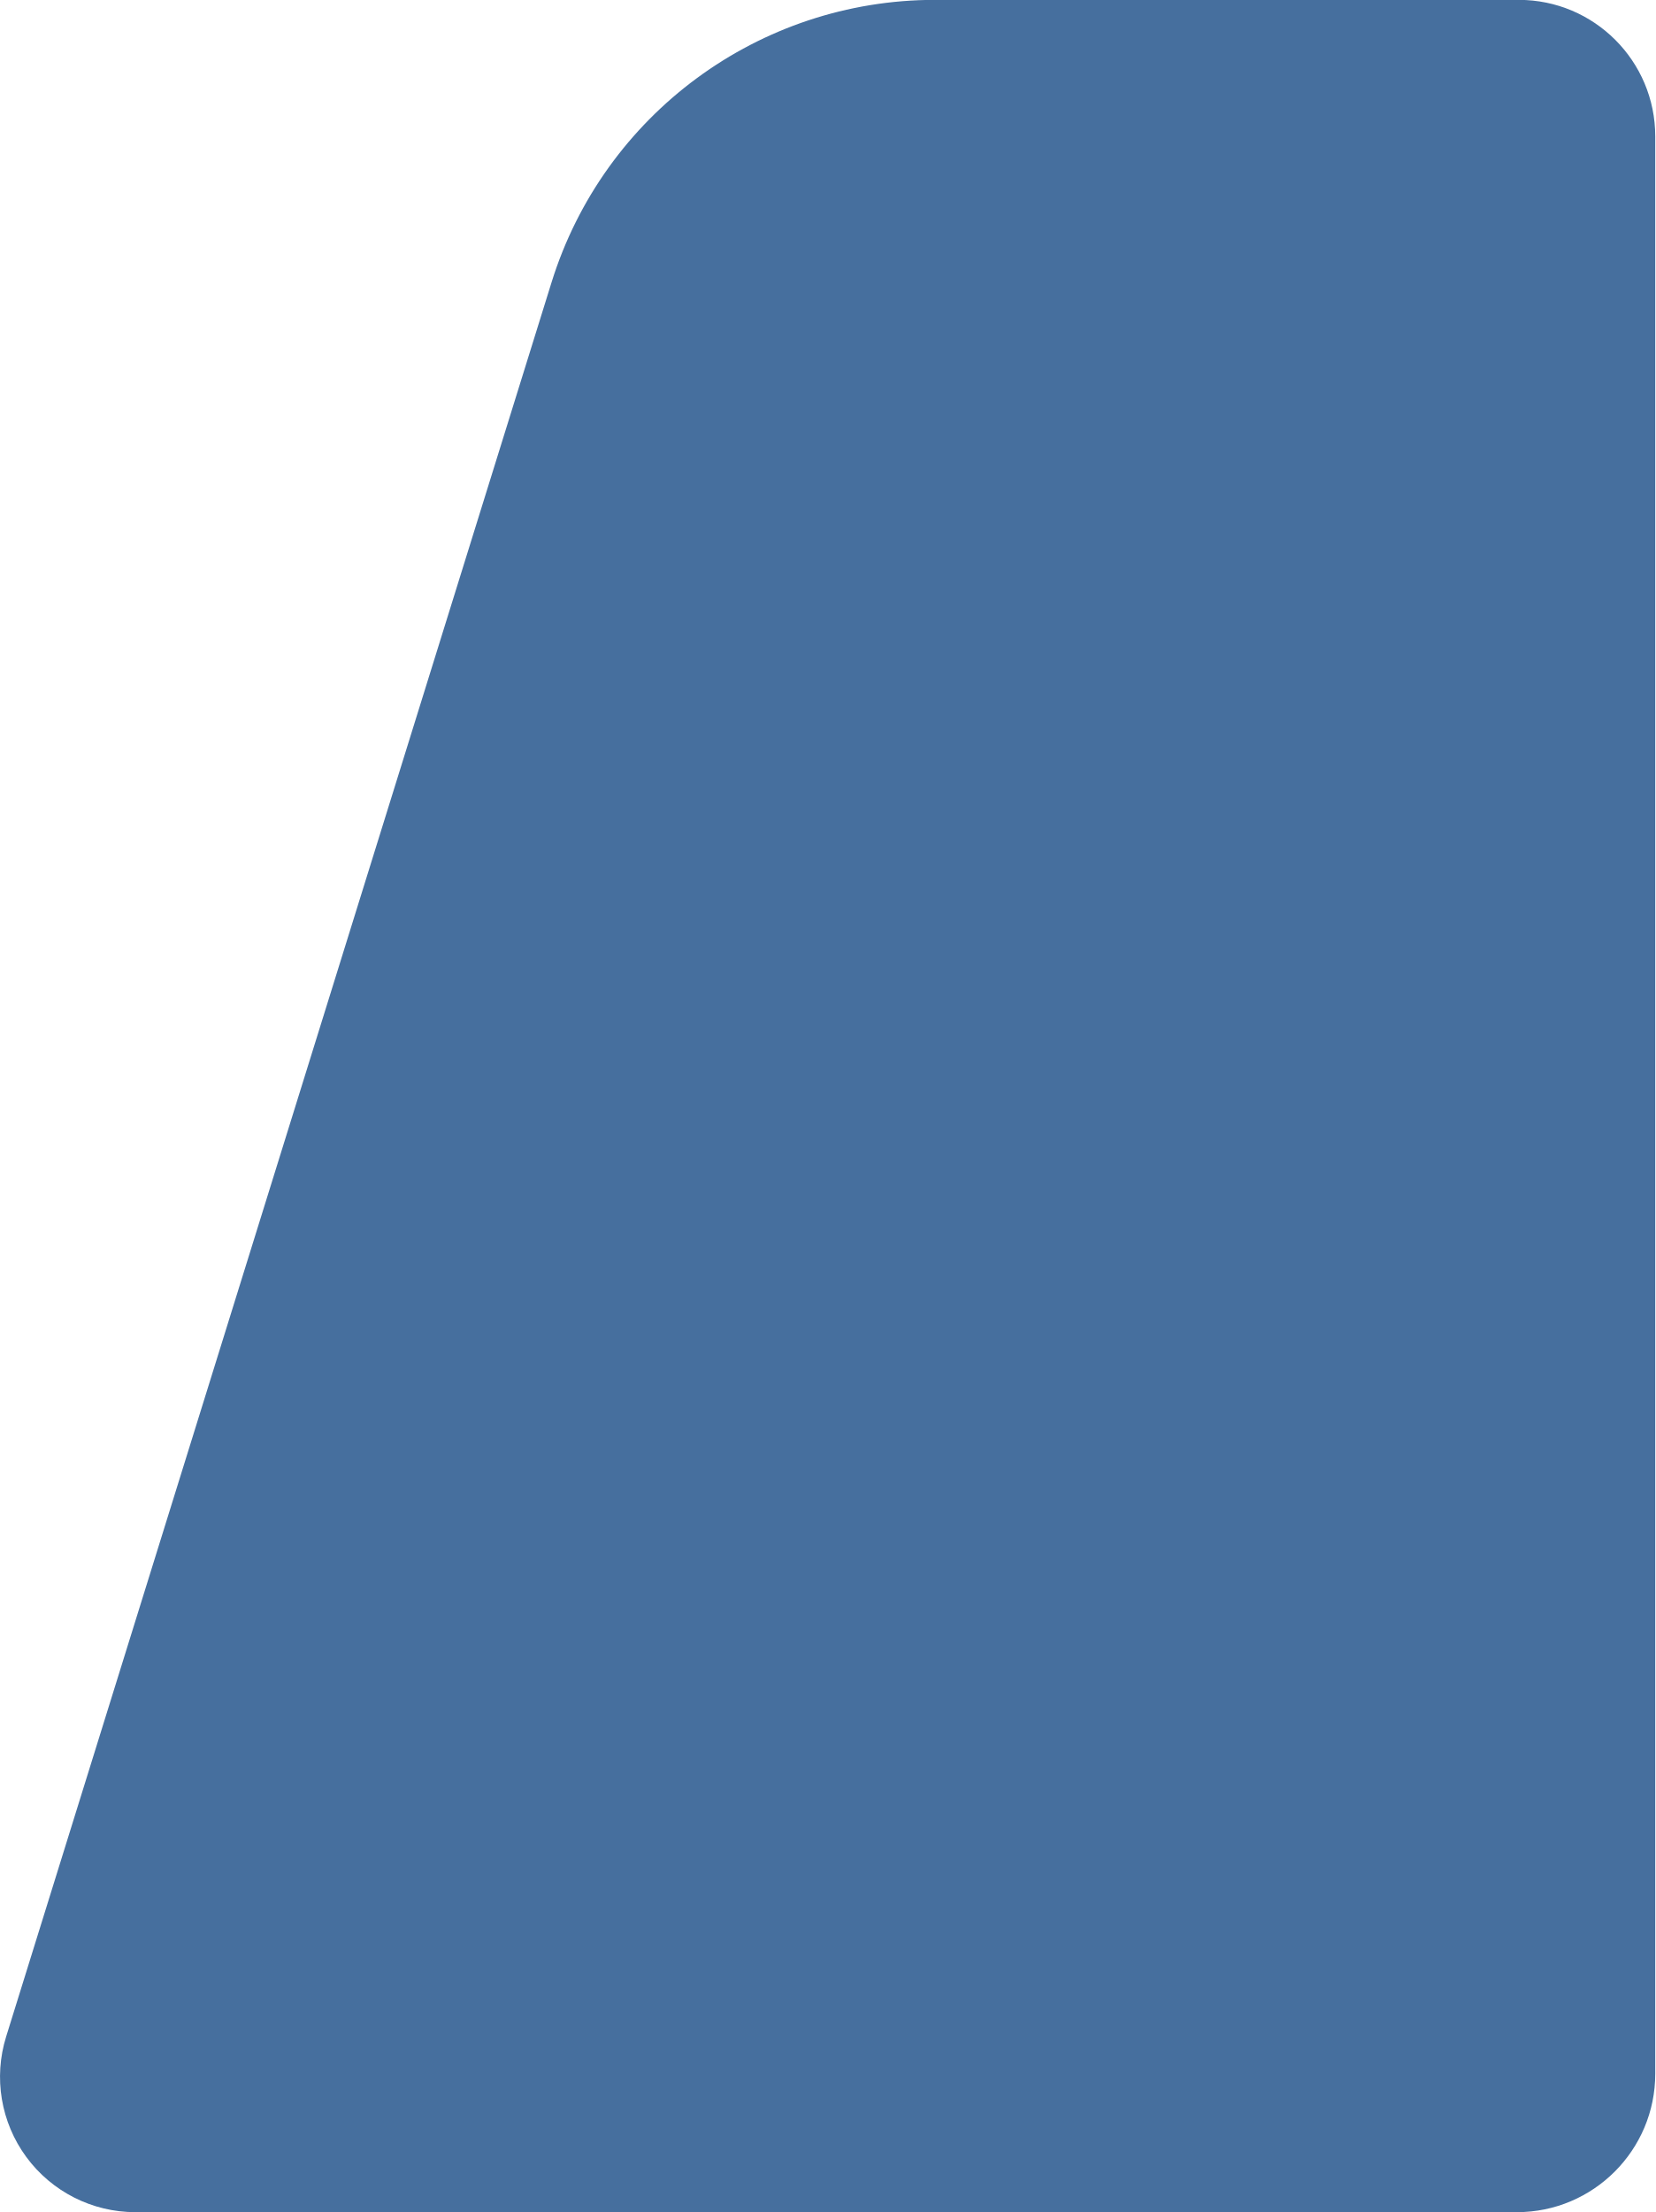
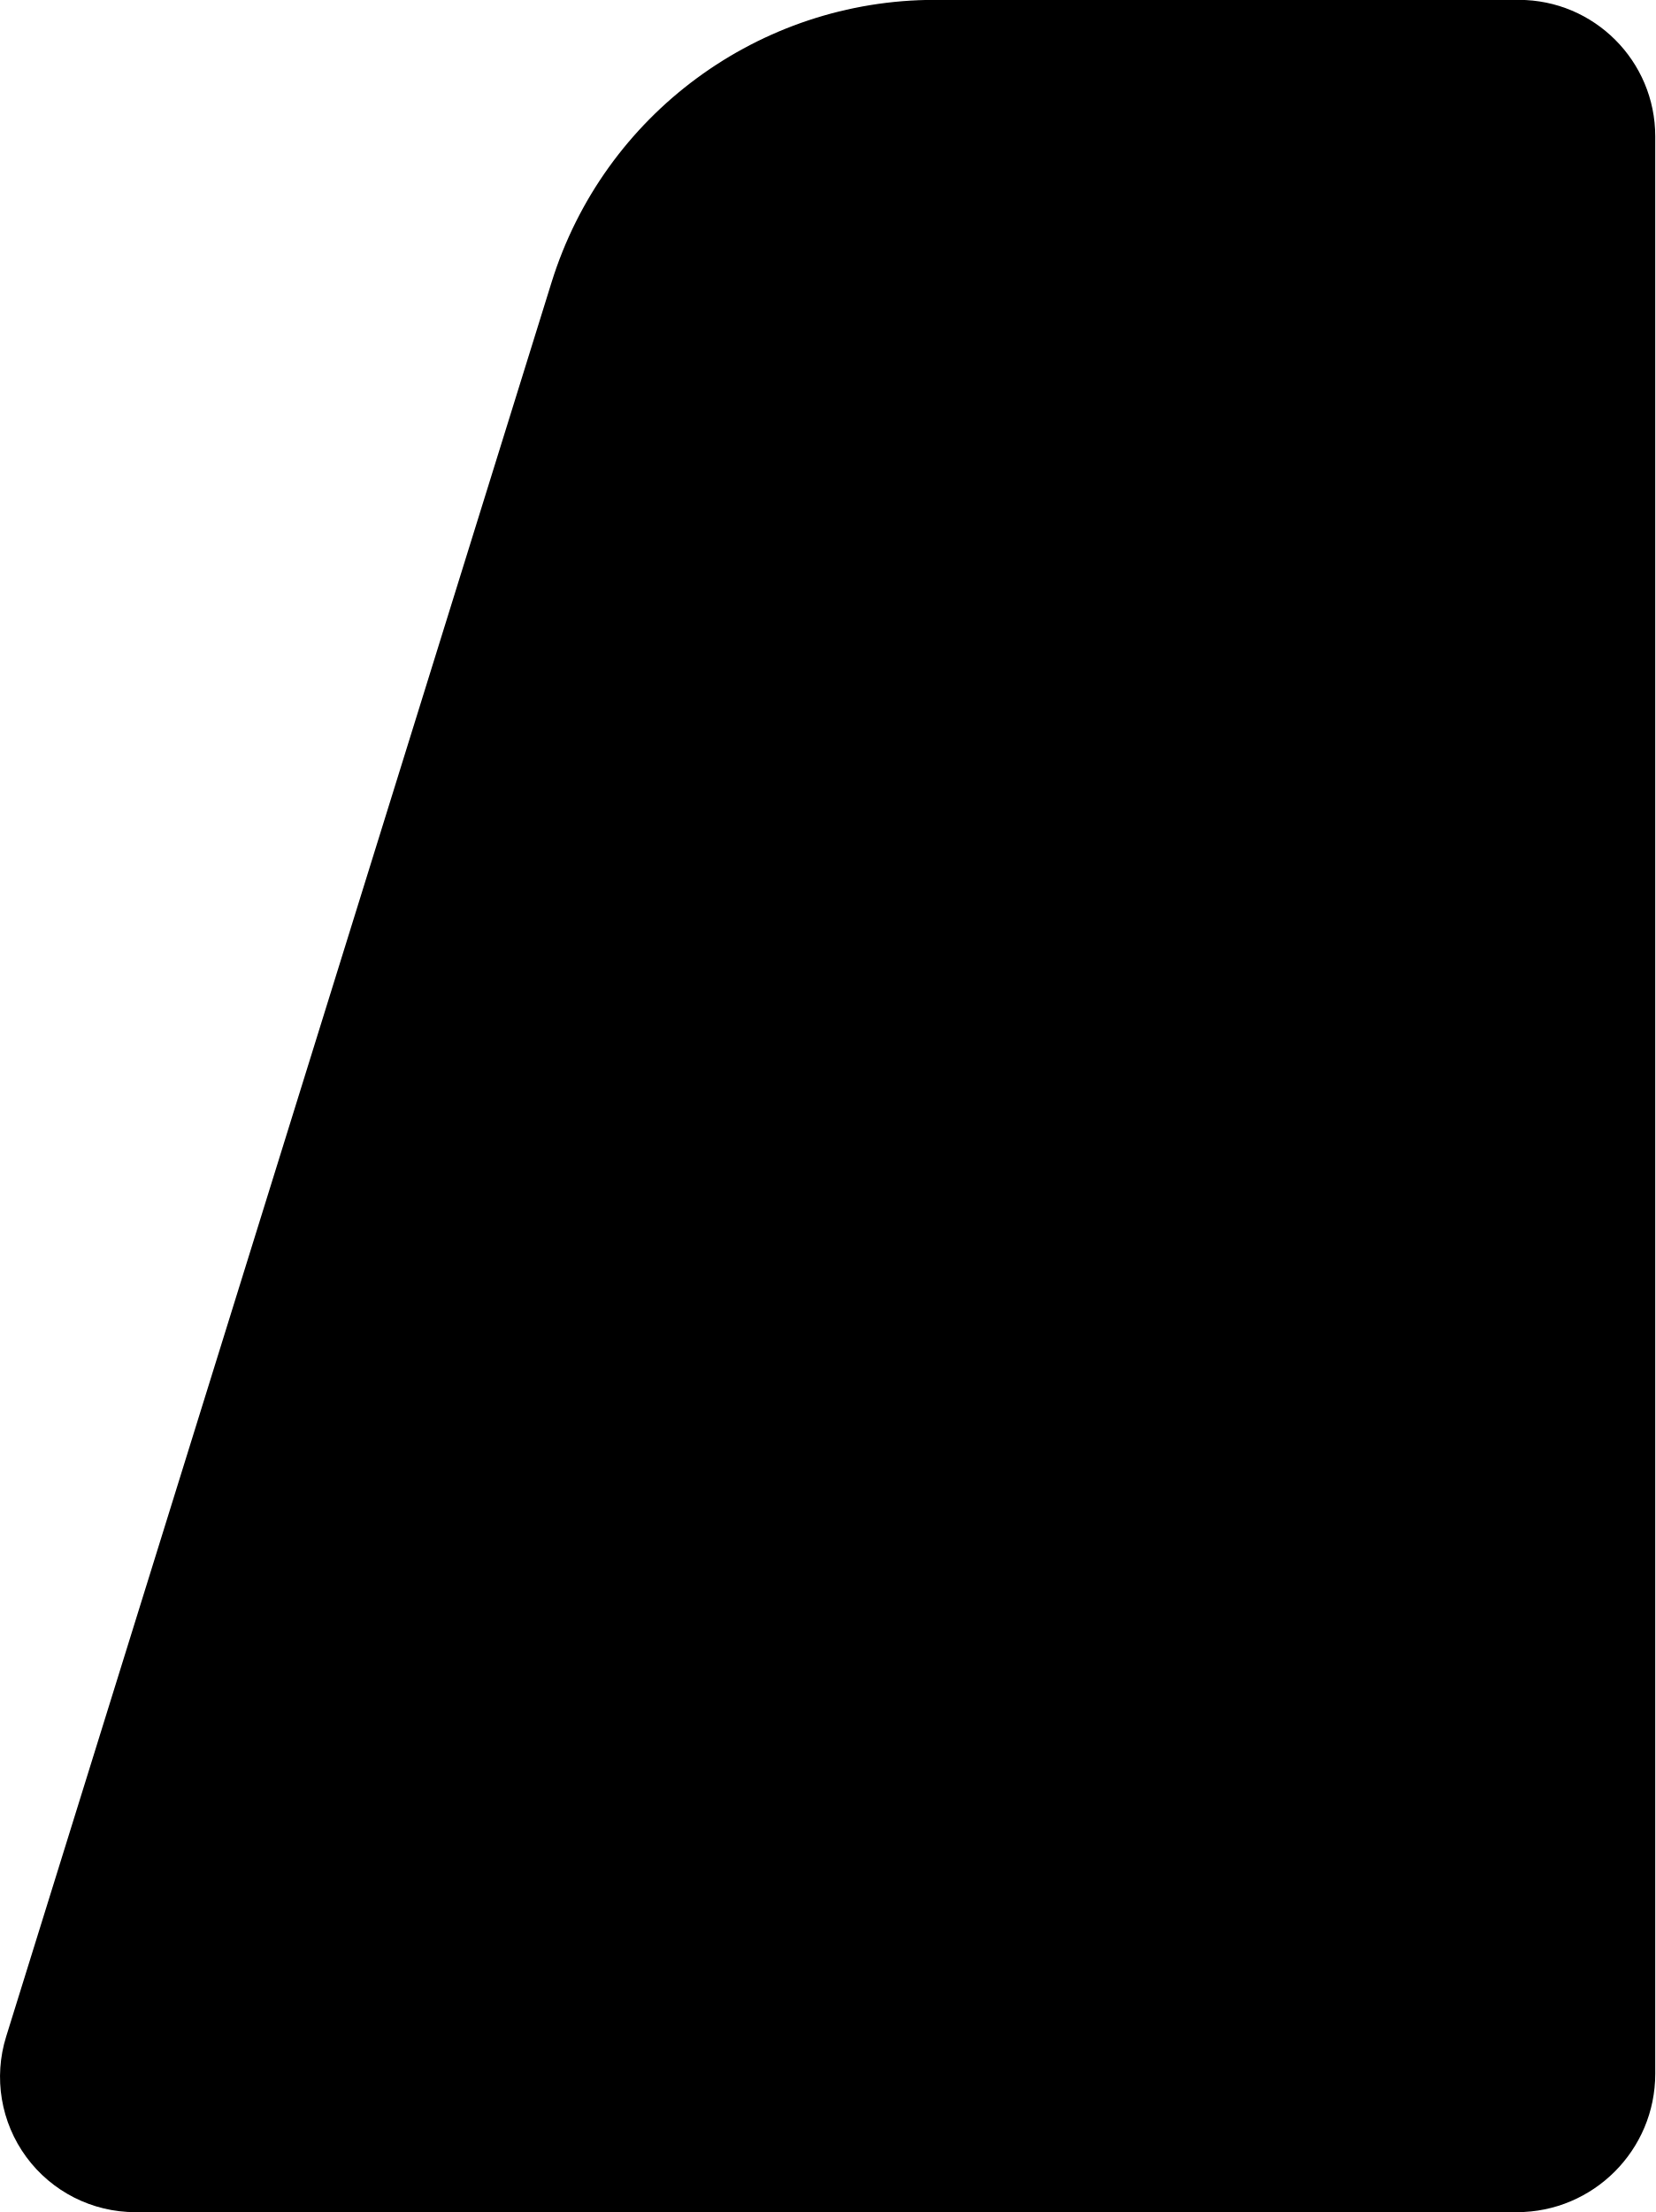
<svg xmlns="http://www.w3.org/2000/svg" id="Слой_2" data-name="Слой 2" viewBox="0 0 502.38 671.23">
-   <defs>
-     <style>.cls-1{fill:#466f9e;}</style>
-   </defs>
-   <path class="cls-1" d="M360.5,117H537.66a41.43,41.43,0,0,1,41.43,41.43V746.32a42,42,0,0,1-42,42H117.79A41.06,41.06,0,0,1,78.58,735L244.09,202.76A121.91,121.91,0,0,1,360.5,117Z" transform="translate(-76.7 -117.04)" />
+   <path class="cls-1" d="M360.5,117H537.66a41.43,41.43,0,0,1,41.43,     41.43V746.32a42,42,0,0,1-42,42H117.79A41.06,     41.06,0,0,1,78.58,735L244.09,202.76A121.91,     121.91,0,0,1,360.5,117Z" transform="translate(-76.7 -117.04)" />
</svg>
